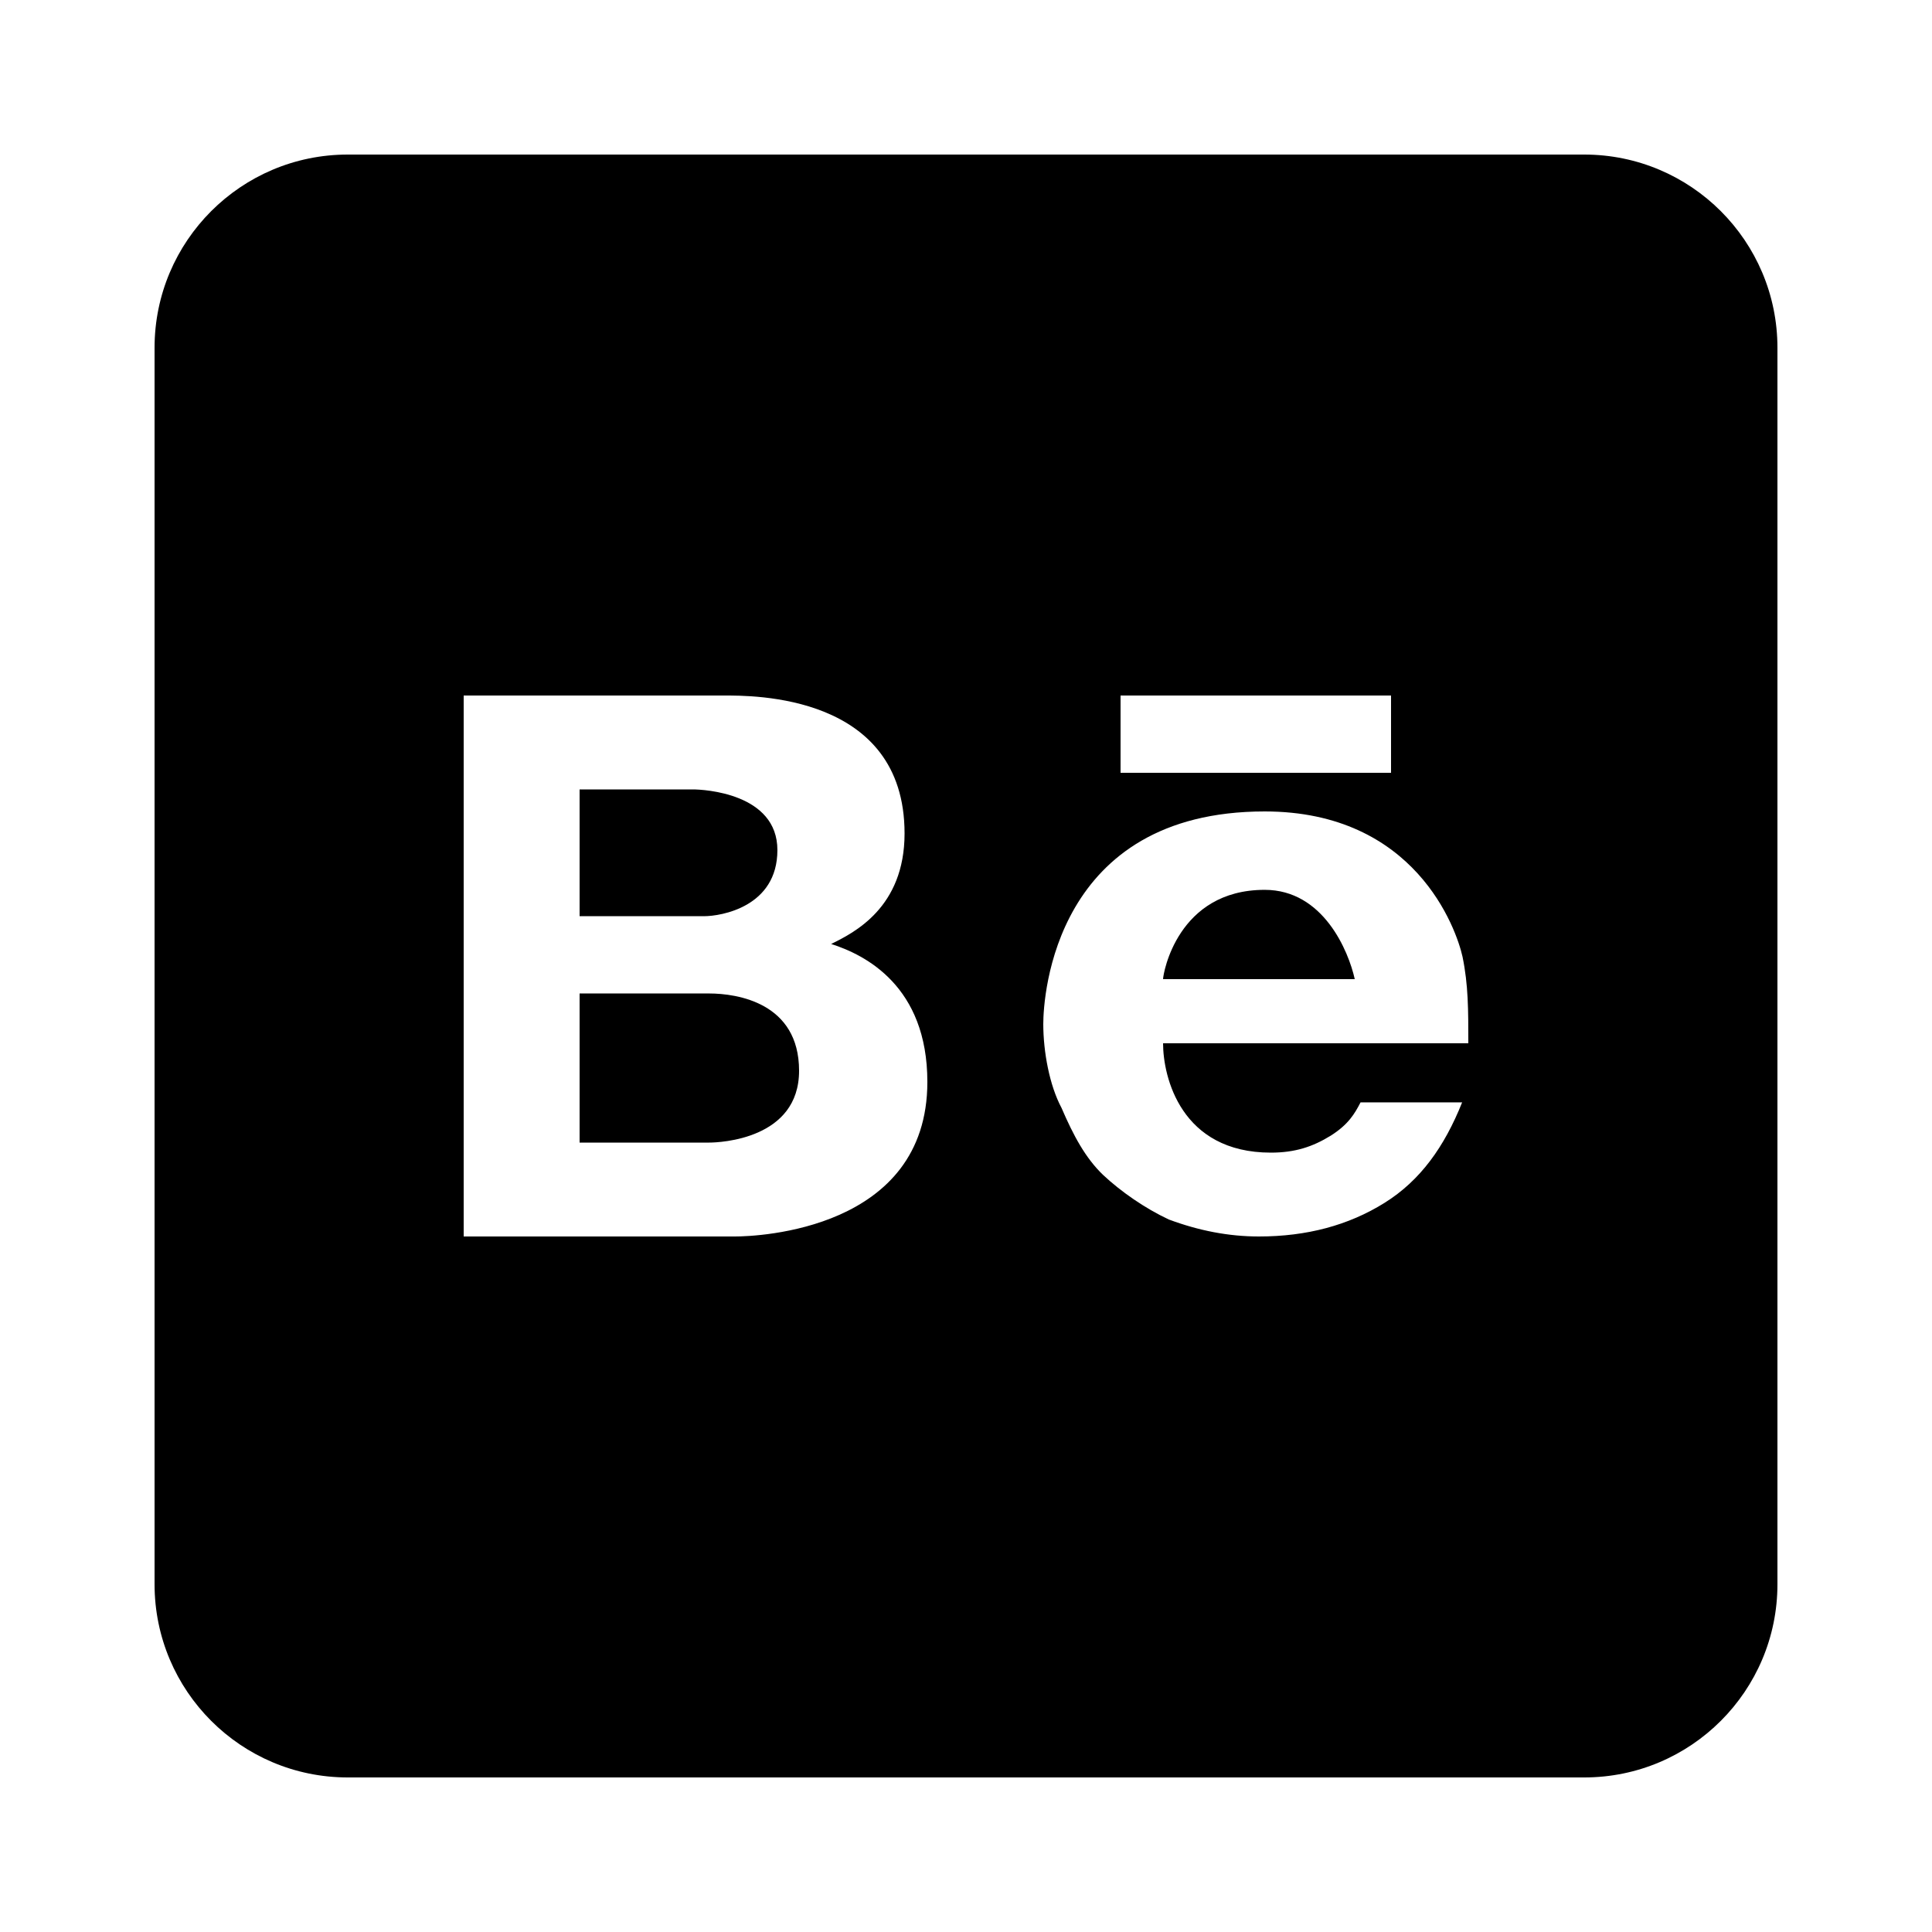
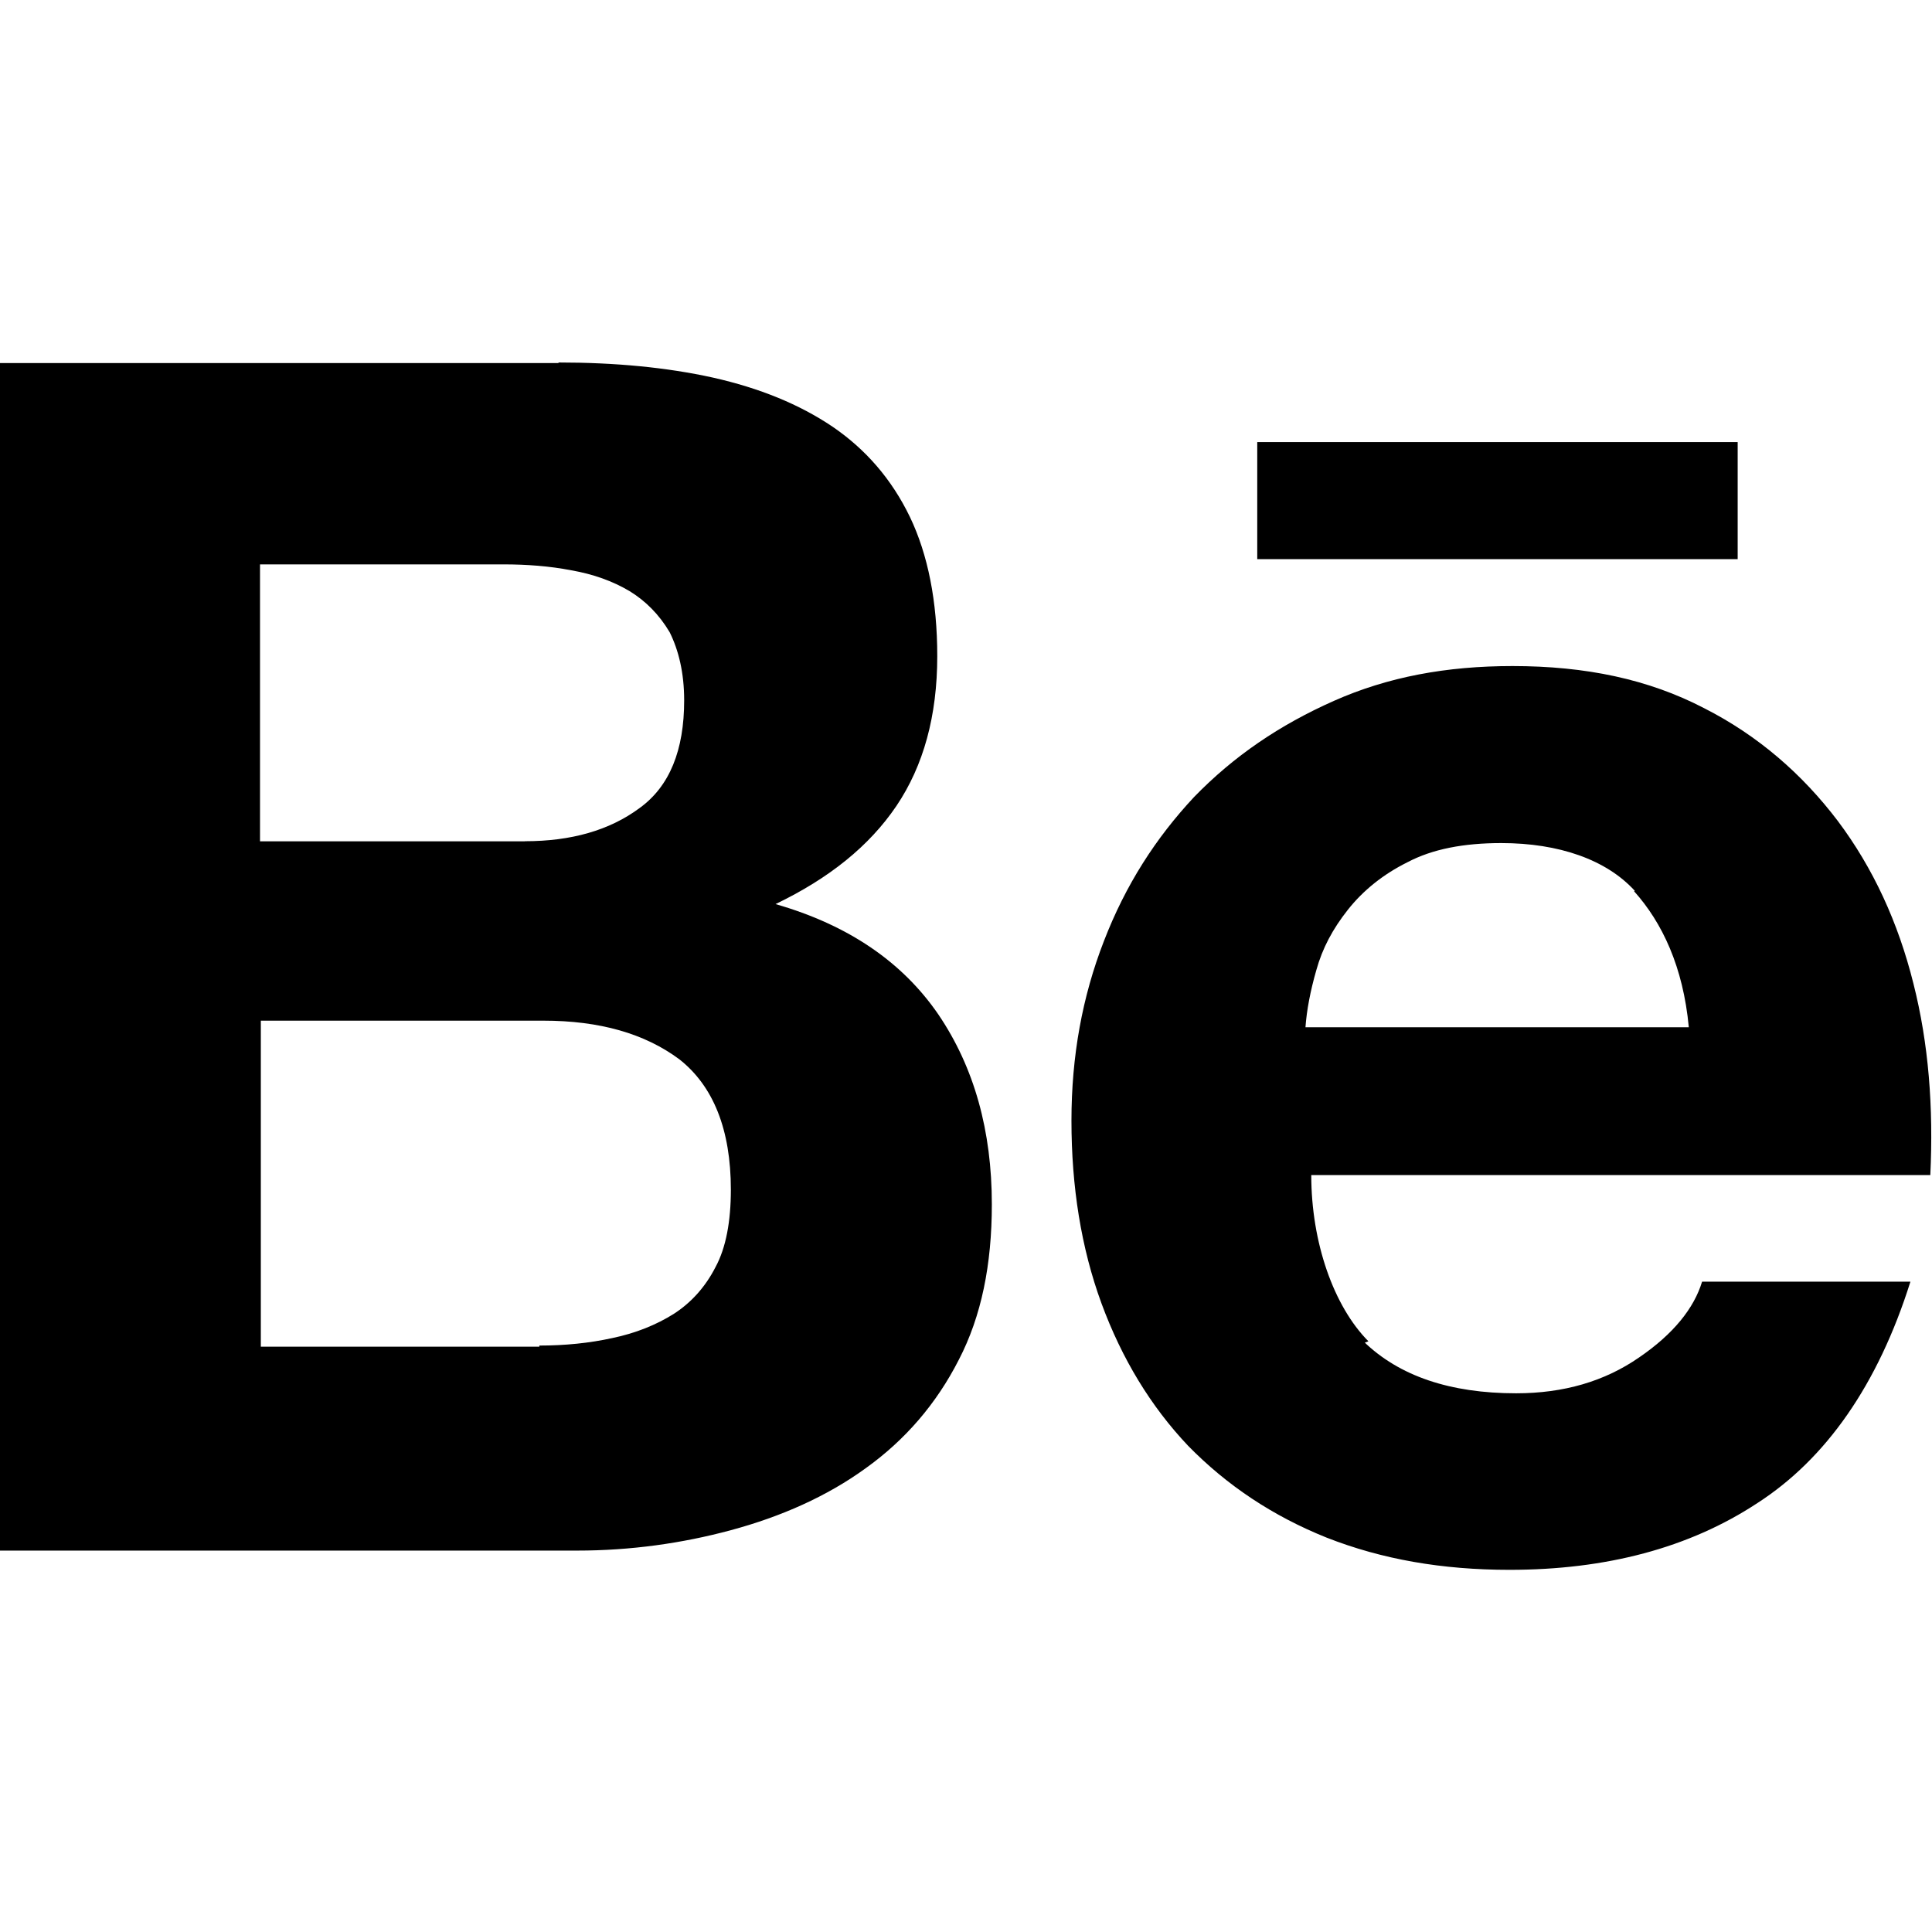
- <svg xmlns="http://www.w3.org/2000/svg" viewBox="0 0 50 50" width="50px" height="50px">
-   <path d="M 9 4 C 6.24 4 4 6.24 4 9 L 4 41 C 4 43.76 6.24 46 9 46 L 41 46 C 43.76 46 46 43.76 46 41 L 46 9 C 46 6.24 43.76 4 41 4 L 9 4 z M 12 18 L 18.73 18 C 19.46 18 23.41 17.95 23.41 21.57 C 23.41 23.49 22.1 24.14 21.51 24.43 C 22.39 24.71 24 25.52 24 28 C 24 31.83 19.61 32 19.02 32 L 12 32 L 12 18 z M 29 18 L 36 18 L 36 20 L 29 20 L 29 18 z M 15 20.43 L 15 23.711 L 18.221 23.711 C 18.661 23.711 20.119 23.47 20.119 22 C 20.119 20.53 18.22 20.43 17.93 20.43 L 15 20.43 z M 32.73 21 C 36.63 21 37.69 24.04 37.85 24.76 C 38 25.49 38 26.13 38 27 L 30.1 27 C 30.1 27.87 30.561 29.83 32.891 29.83 C 33.511 29.83 33.969 29.681 34.439 29.391 C 34.899 29.101 35.061 28.819 35.211 28.529 L 37.84 28.529 C 37.38 29.679 36.76 30.551 35.83 31.131 C 34.9 31.711 33.82 32 32.58 32 C 31.8 32 31.03 31.851 30.25 31.561 C 29.63 31.271 29.011 30.84 28.551 30.41 C 28.091 29.97 27.781 29.39 27.471 28.67 C 27.161 28.09 27 27.22 27 26.5 C 27 25.78 27.29 21 32.73 21 z M 32.73 23.029 C 30.47 23.029 30.1 25.2 30.1 25.34 L 35.061 25.34 C 34.901 24.62 34.25 23.029 32.73 23.029 z M 15 25.711 L 15 29.57 L 18.352 29.57 C 18.641 29.57 20.68 29.481 20.68 27.711 C 20.68 25.951 19.078 25.711 18.352 25.711 L 15 25.711 z" />
+ <svg xmlns="http://www.w3.org/2000/svg" role="img" viewBox="0 0 24 24">
+   <path d="M6.938 4.503c.702 0 1.34.06 1.92.188.577.13 1.07.33 1.485.61.41.28.733.65.96 1.12.225.47.34 1.05.34 1.73 0 .74-.17 1.36-.507 1.86-.338.5-.837.9-1.502 1.22.906.26 1.576.72 2.022 1.37.448.66.665 1.45.665 2.36 0 .75-.13 1.39-.41 1.93-.28.55-.67 1-1.16 1.35-.48.348-1.05.6-1.67.767-.61.165-1.252.254-1.91.254H0V4.51h6.938v-.007zM16.94 16.665c.44.428 1.073.643 1.894.643.59 0 1.1-.148 1.53-.447.424-.29.68-.61.78-.94h2.588c-.403 1.28-1.048 2.2-1.9 2.75-.85.56-1.884.83-3.08.83-.837 0-1.584-.13-2.272-.4-.673-.27-1.24-.65-1.72-1.14-.464-.49-.823-1.08-1.077-1.77-.253-.69-.373-1.45-.373-2.27 0-.803.135-1.54.403-2.23.27-.7.644-1.28 1.12-1.79.495-.51 1.063-.895 1.736-1.194s1.4-.433 2.22-.433c.91 0 1.69.164 2.38.523.67.34 1.22.82 1.66 1.4.44.586.75 1.26.94 2.02.19.75.25 1.54.21 2.38h-7.69c0 .84.28 1.632.71 2.065l-.08.03zm-10.24.05c.317 0 .62-.03.906-.093.29-.06.548-.165.763-.3.21-.135.39-.328.52-.583.13-.24.19-.57.19-.96 0-.75-.22-1.29-.64-1.62-.43-.32-.99-.48-1.69-.48H3.24v4.05H6.7v-.03zm13.607-5.65c-.352-.385-.94-.592-1.657-.592-.468 0-.855.074-1.166.238-.302.15-.55.35-.74.59-.19.24-.317.48-.392.75-.075.26-.12.5-.135.71h4.762c-.07-.75-.33-1.3-.68-1.69v.01zM6.52 10.45c.574 0 1.05-.134 1.425-.412.374-.27.554-.72.554-1.338 0-.344-.07-.625-.18-.846-.13-.22-.3-.39-.5-.512-.21-.124-.45-.21-.72-.257-.27-.053-.56-.074-.84-.074H3.23v3.44h3.29zm9.098-4.958h5.968v1.454h-5.968V5.48v.01z" />
</svg>
